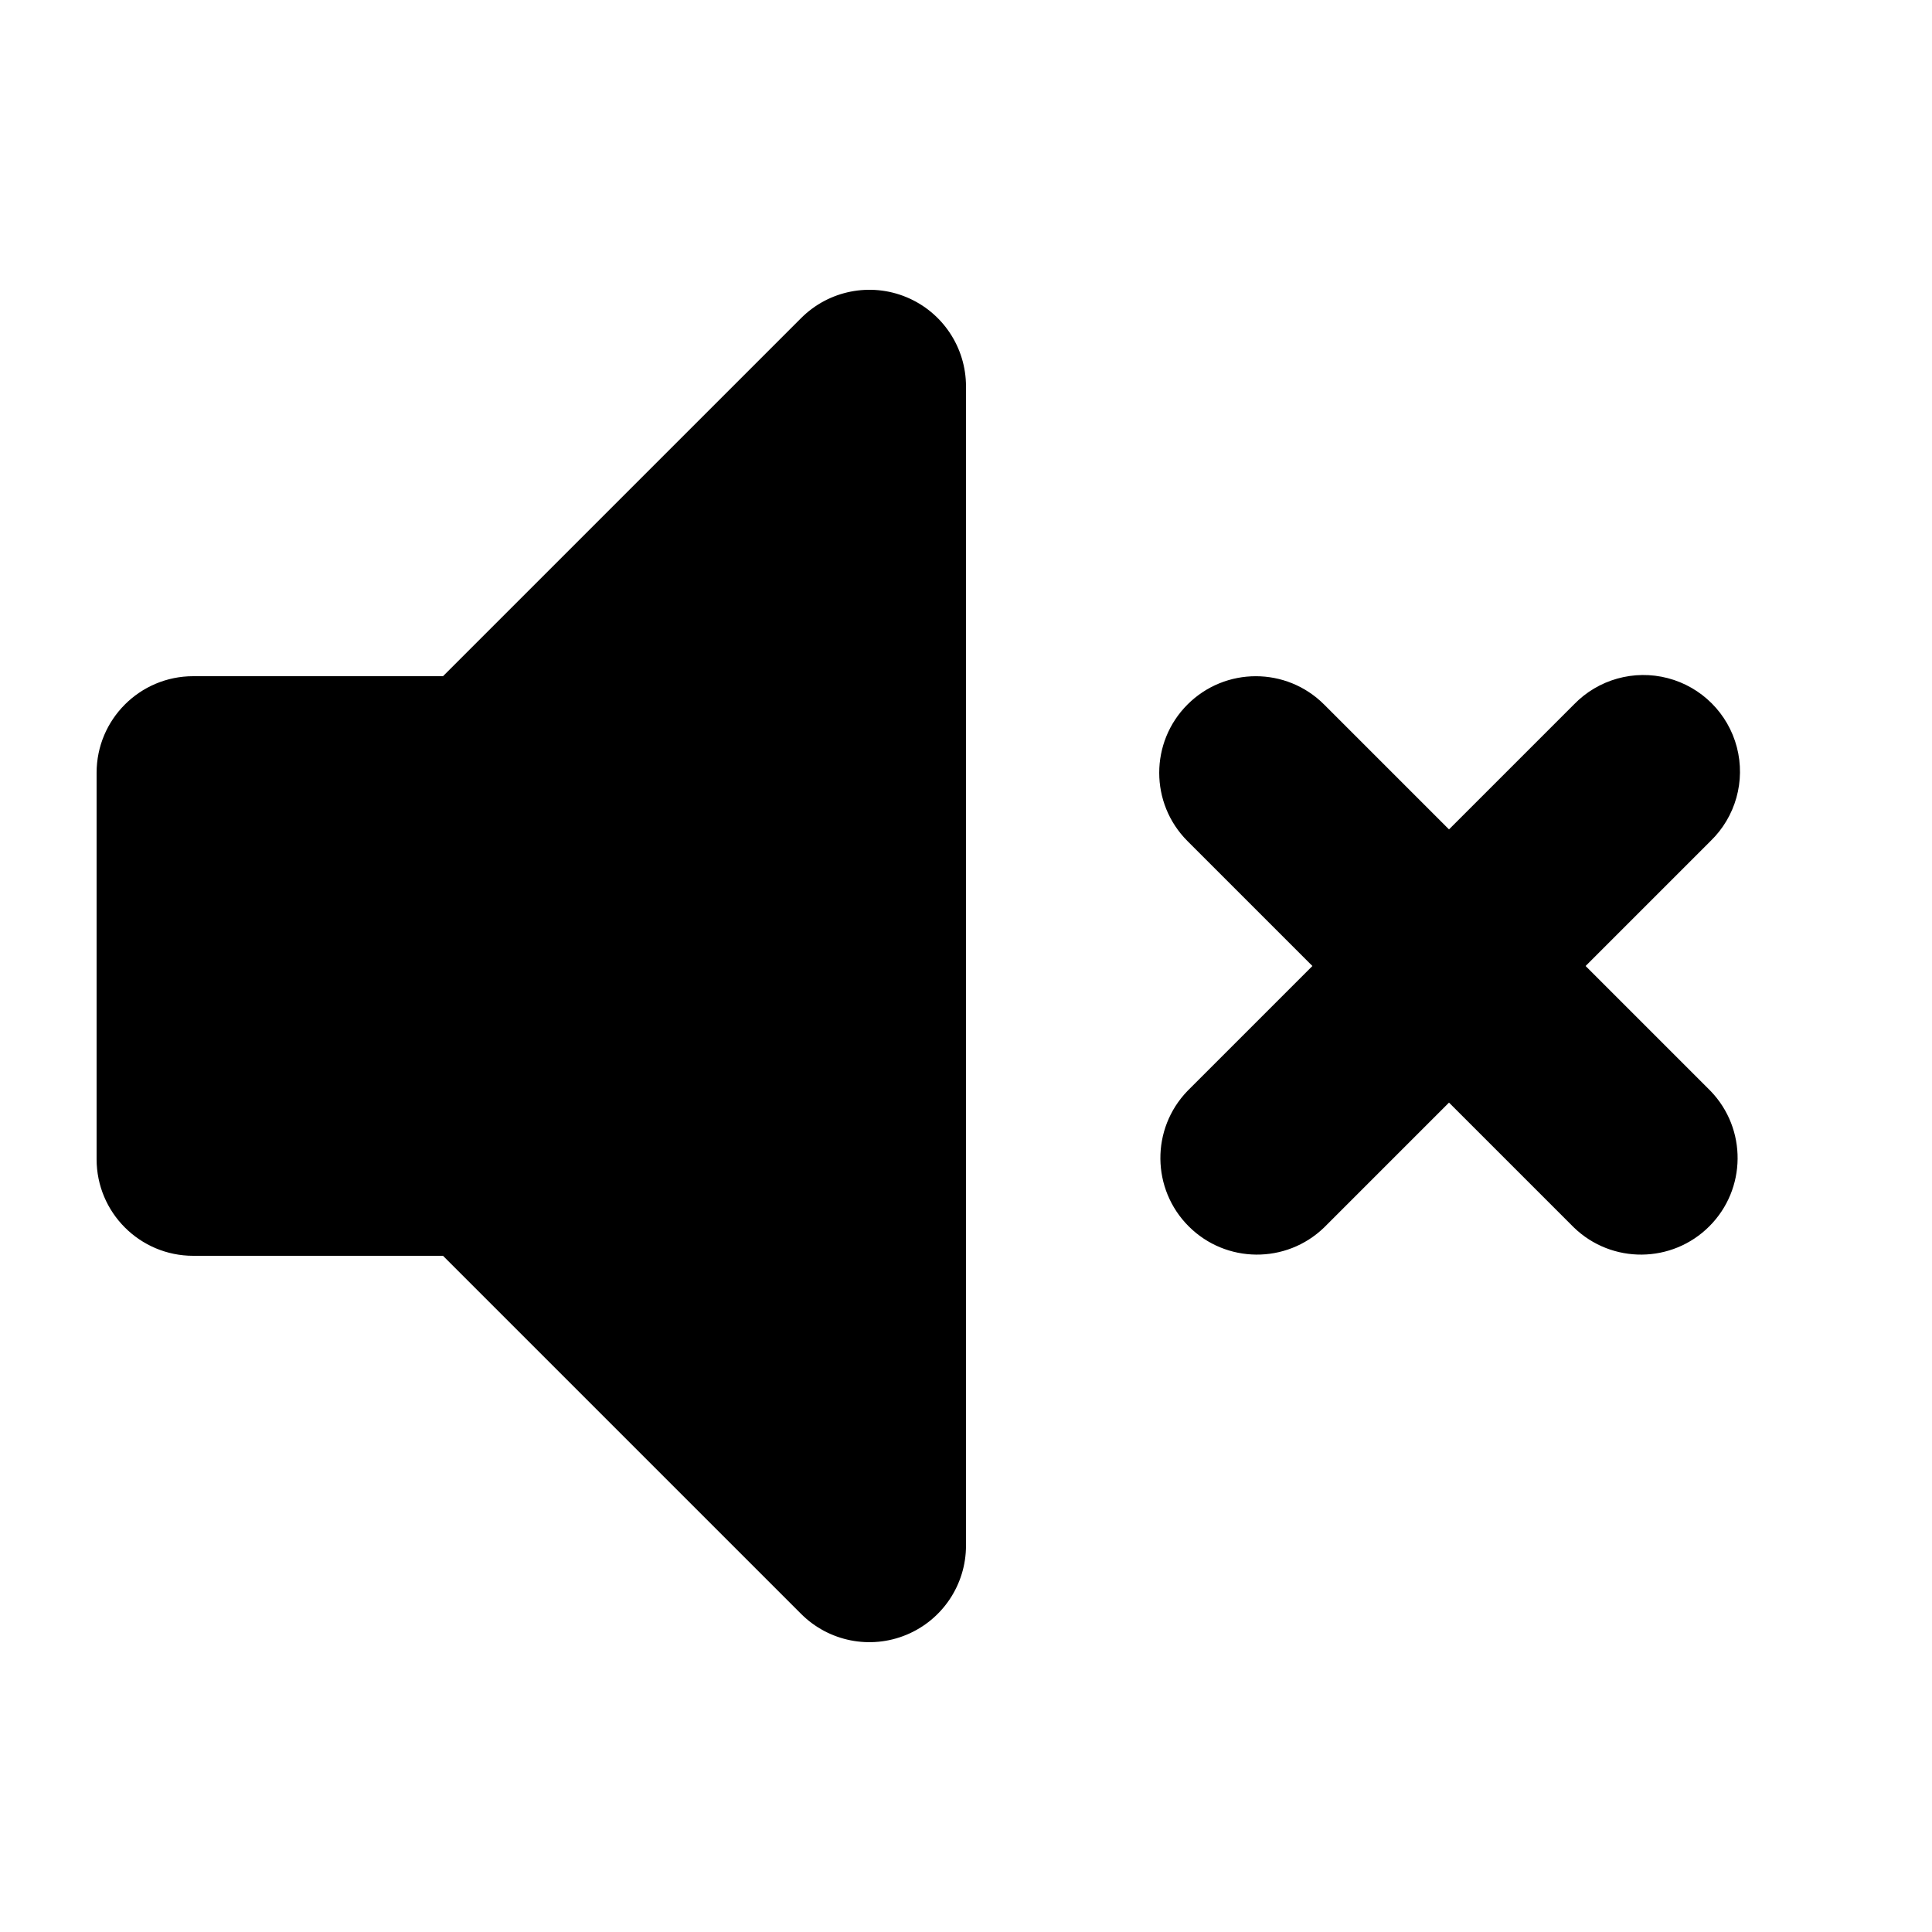
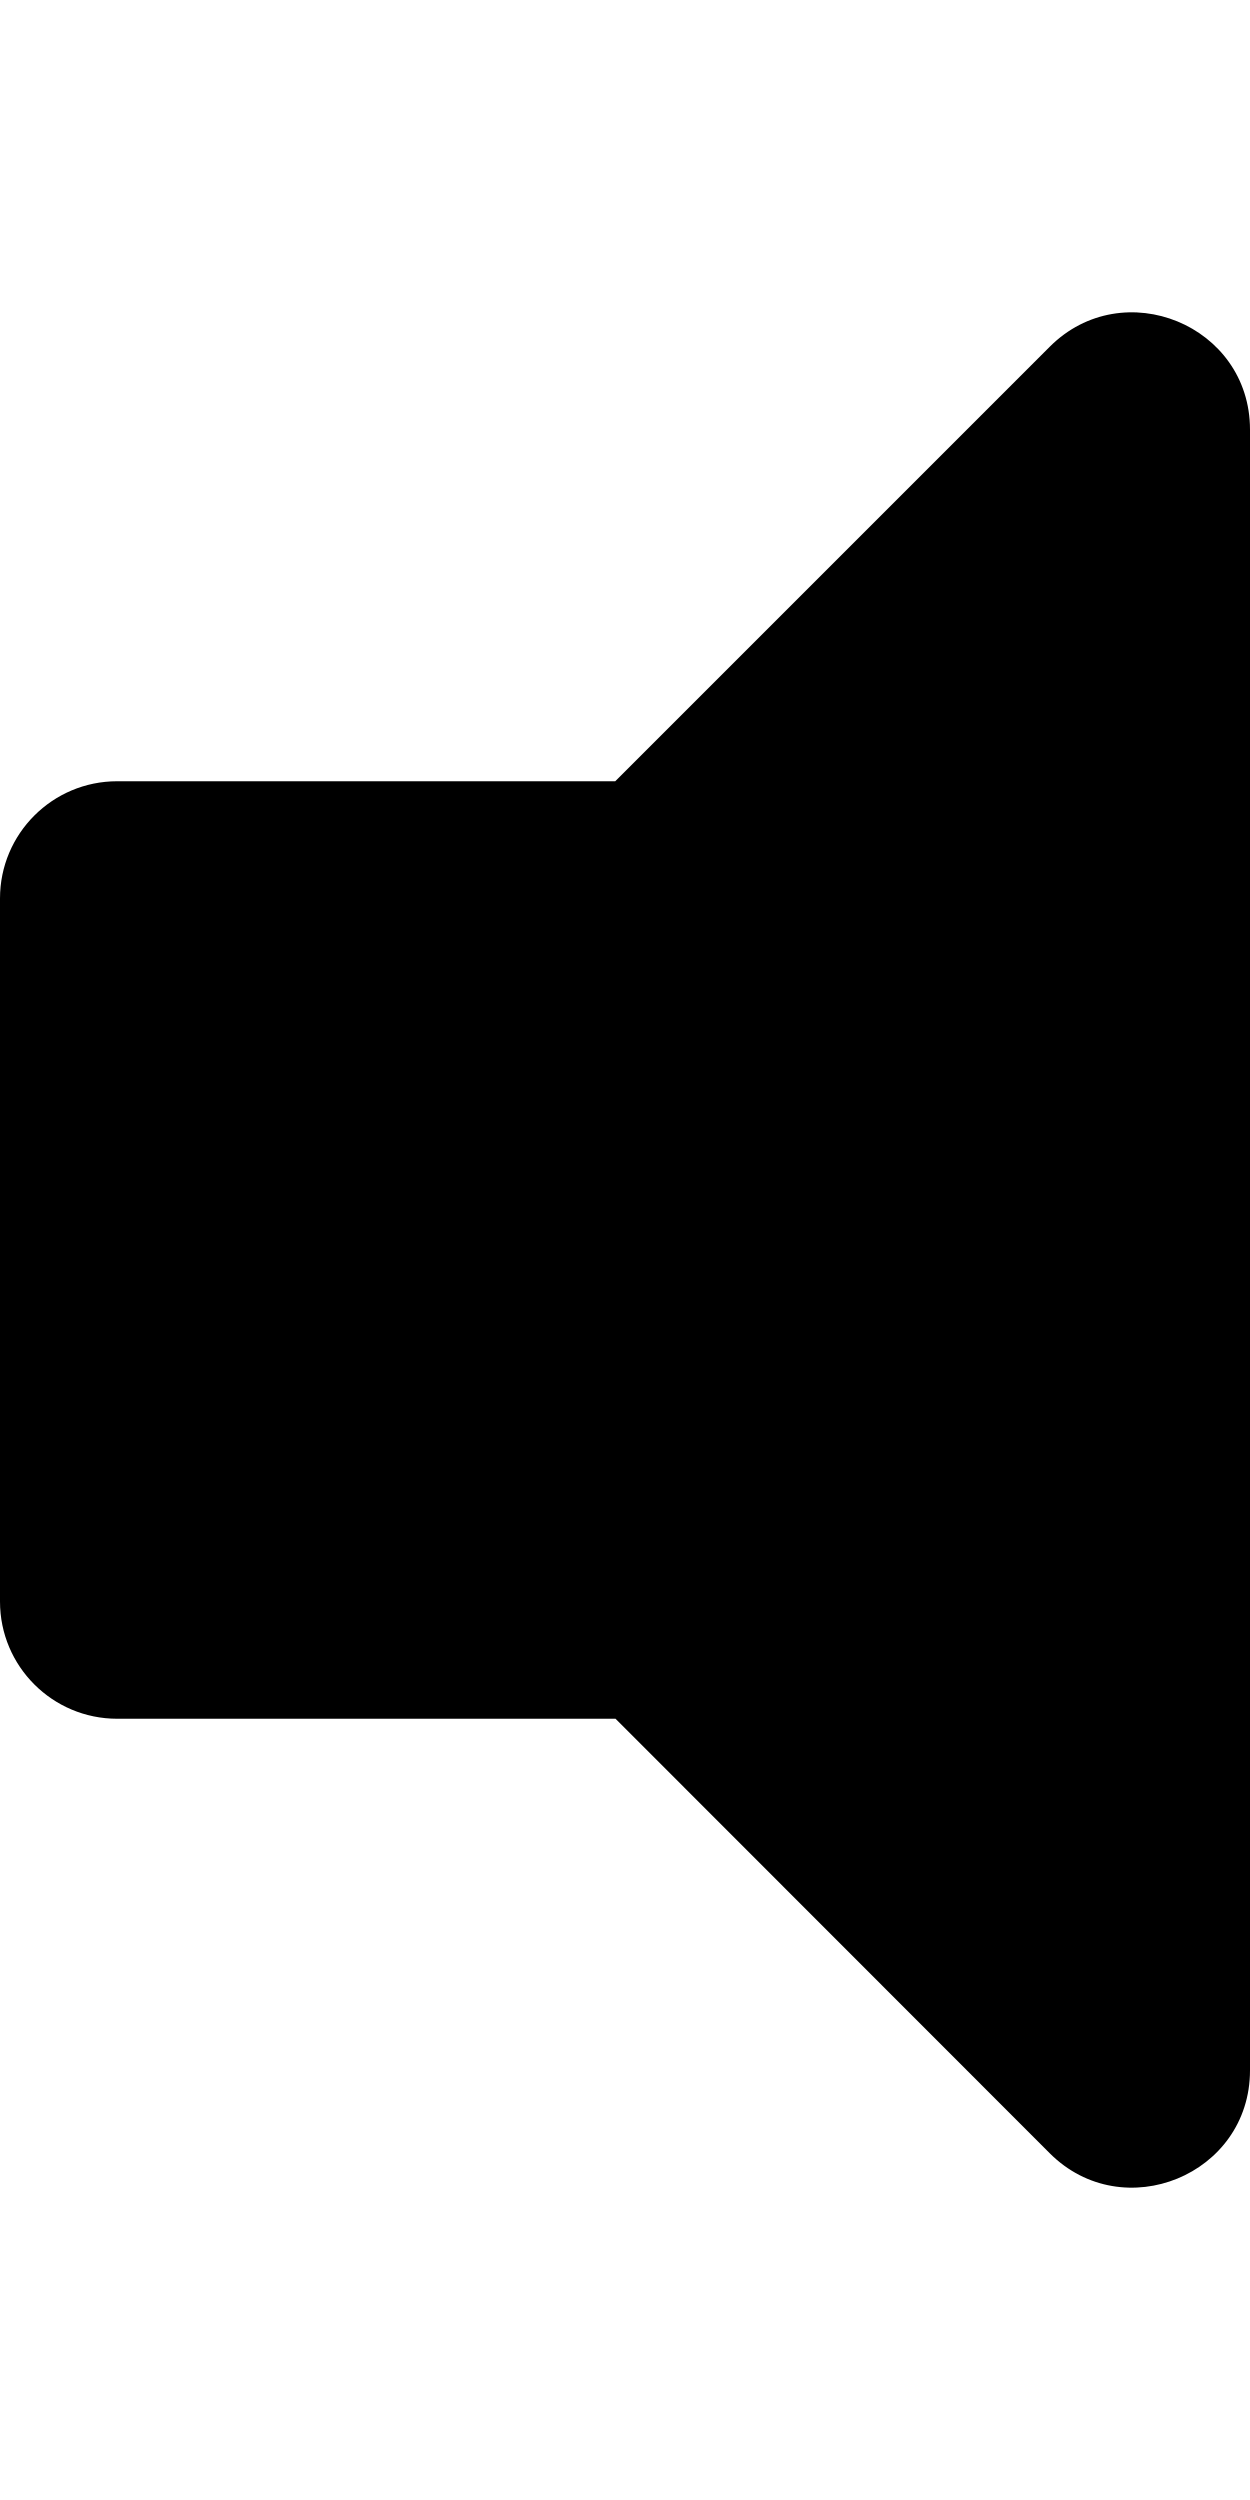
- <svg xmlns="http://www.w3.org/2000/svg" viewBox="0 0 20 20" fill="currentColor" aria-hidden="true">
-   <path fill-rule="evenodd" d="M9.383 3.076A1 1 0 0110 4v12a1 1 0 01-1.707.707L4.586 13H2a1 1 0 01-1-1V8a1 1 0 011-1h2.586l3.707-3.707a1 1 0 011.09-.217zM12.293 7.293a1 1 0 011.414 0L15 8.586l1.293-1.293a1 1 0 111.414 1.414L16.414 10l1.293 1.293a1 1 0 01-1.414 1.414L15 11.414l-1.293 1.293a1 1 0 01-1.414-1.414L13.586 10l-1.293-1.293a1 1 0 010-1.414z" clip-rule="evenodd" />
+ <svg xmlns="http://www.w3.org/2000/svg" viewBox="0 0 256 512" fill="currentColor" aria-hidden="true">
+   <path d="M215 71l-89 89H24a24 24 0 00-24 24v144a24 24 0 0024 24h102.06L215 441c15 15 41 4.47 41-17V88c0-21.47-26-32-41-17z" />
</svg>
